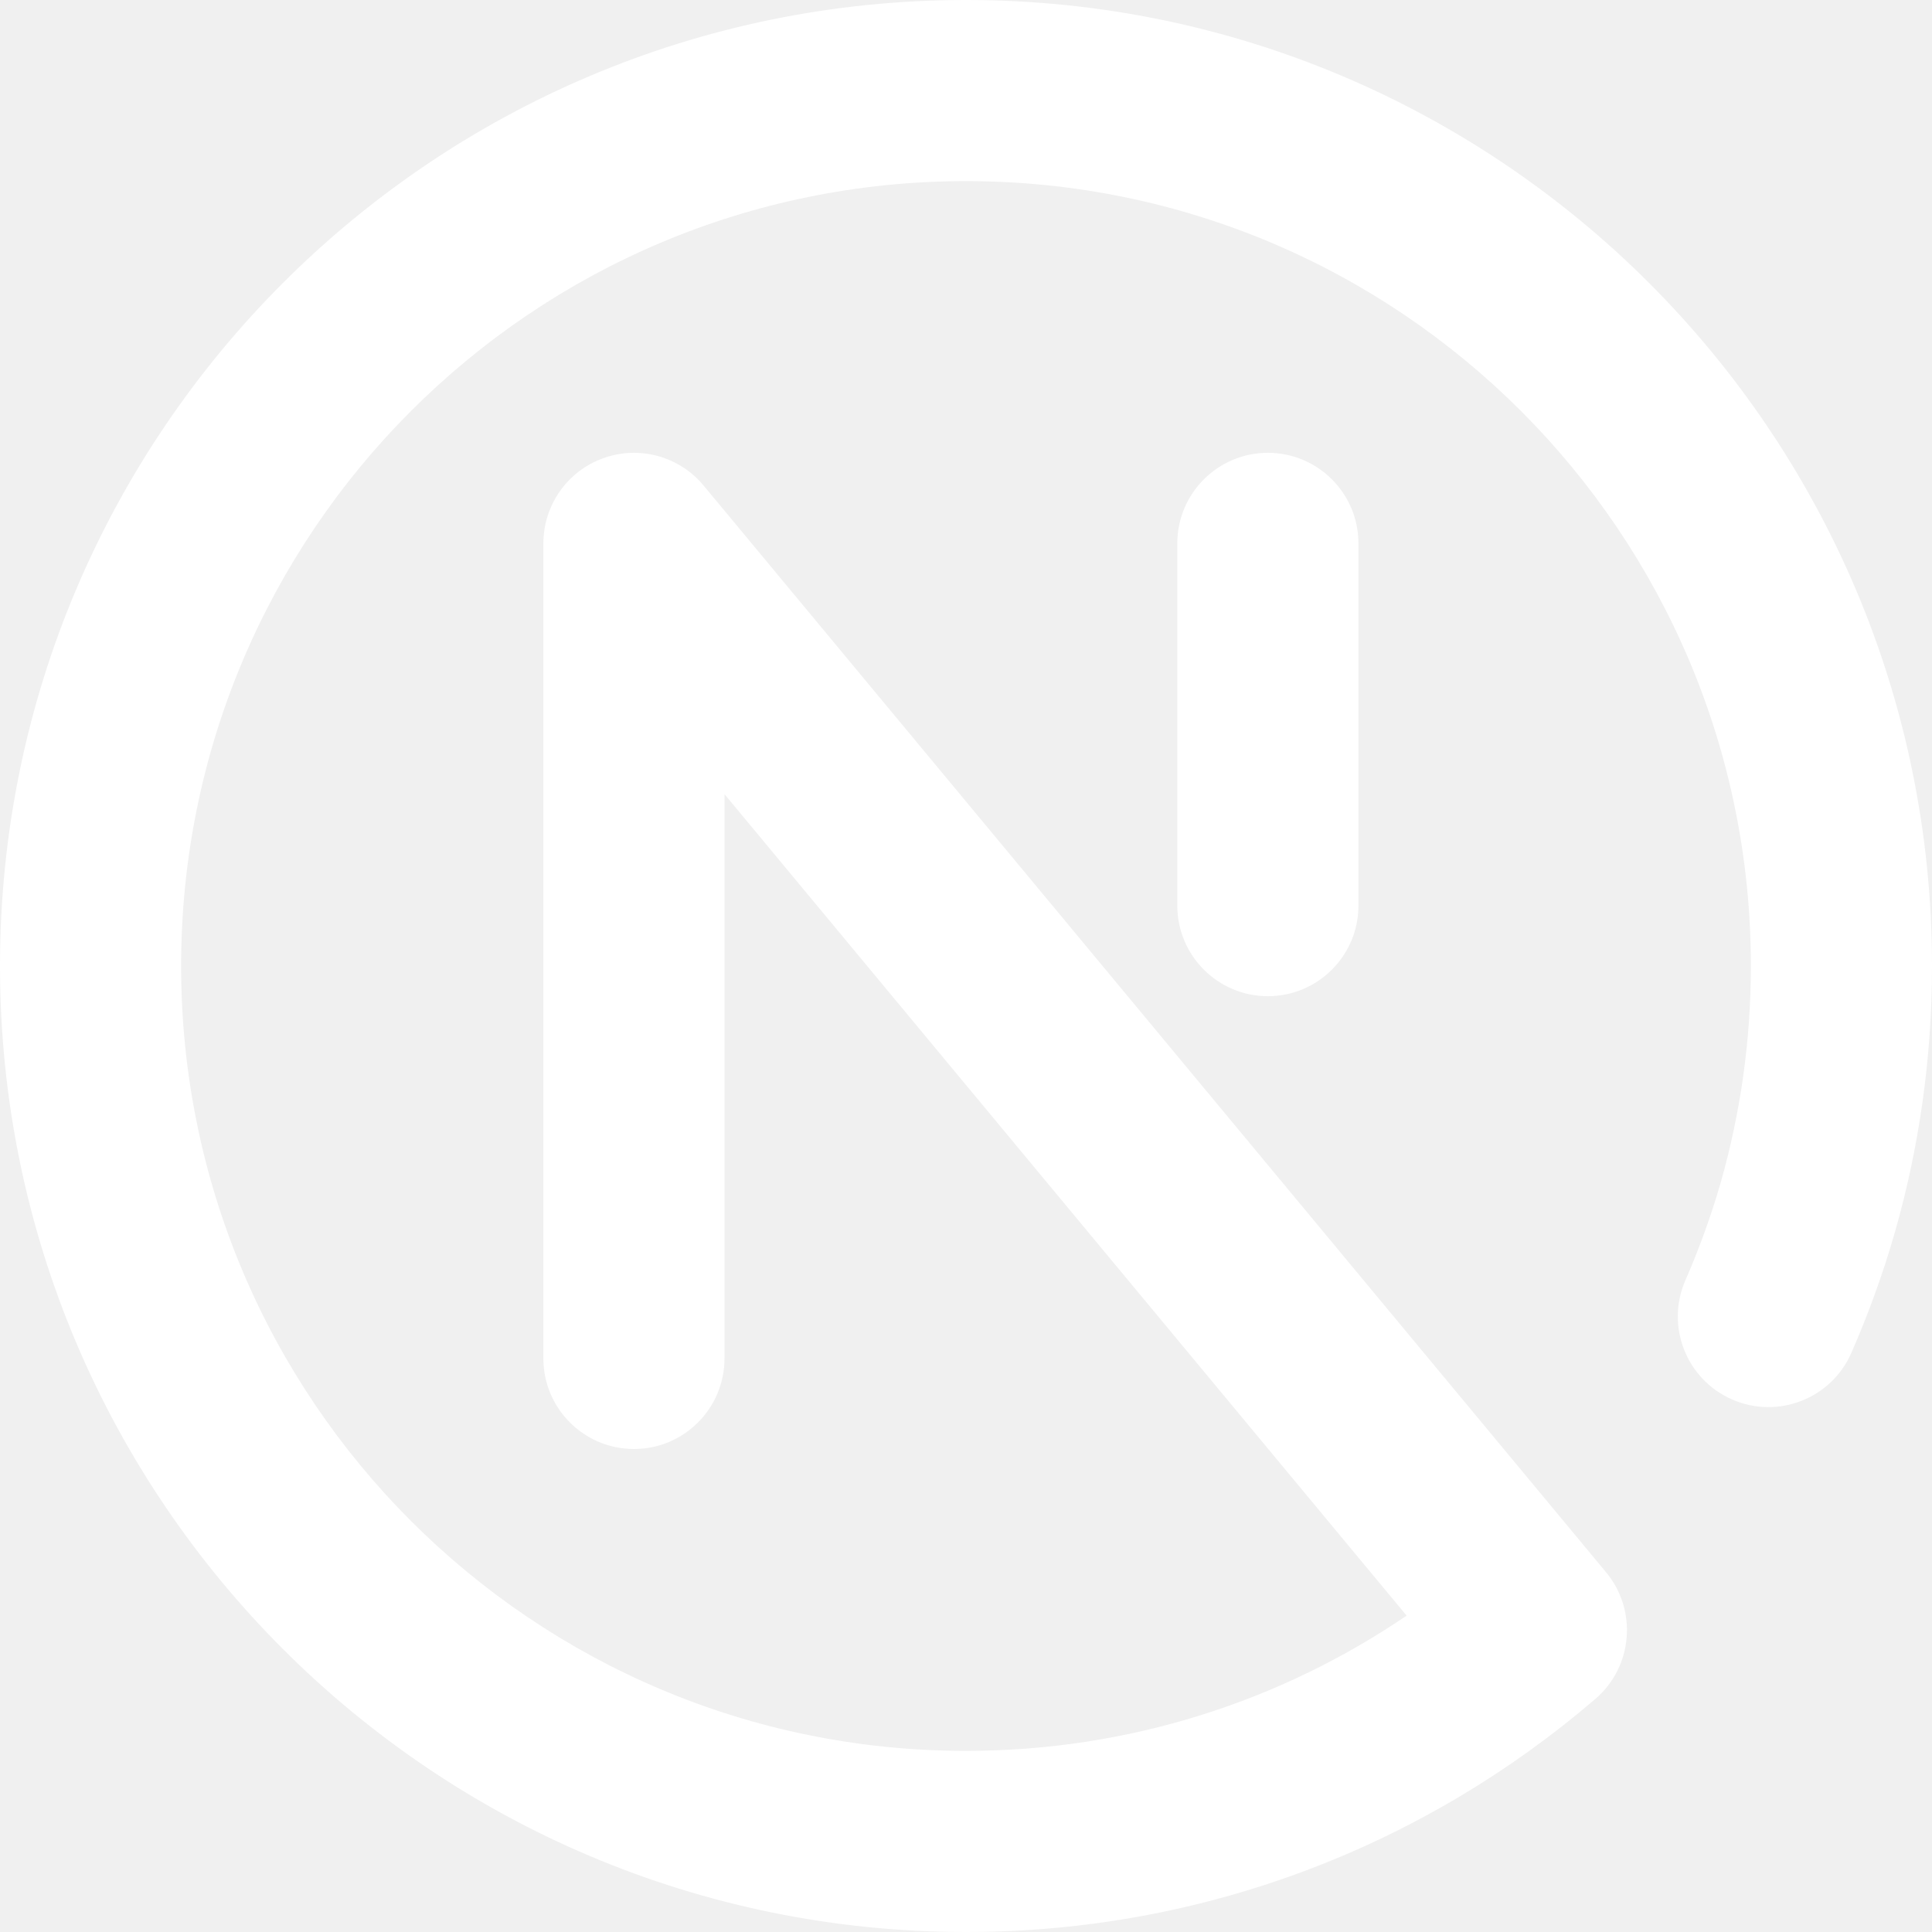
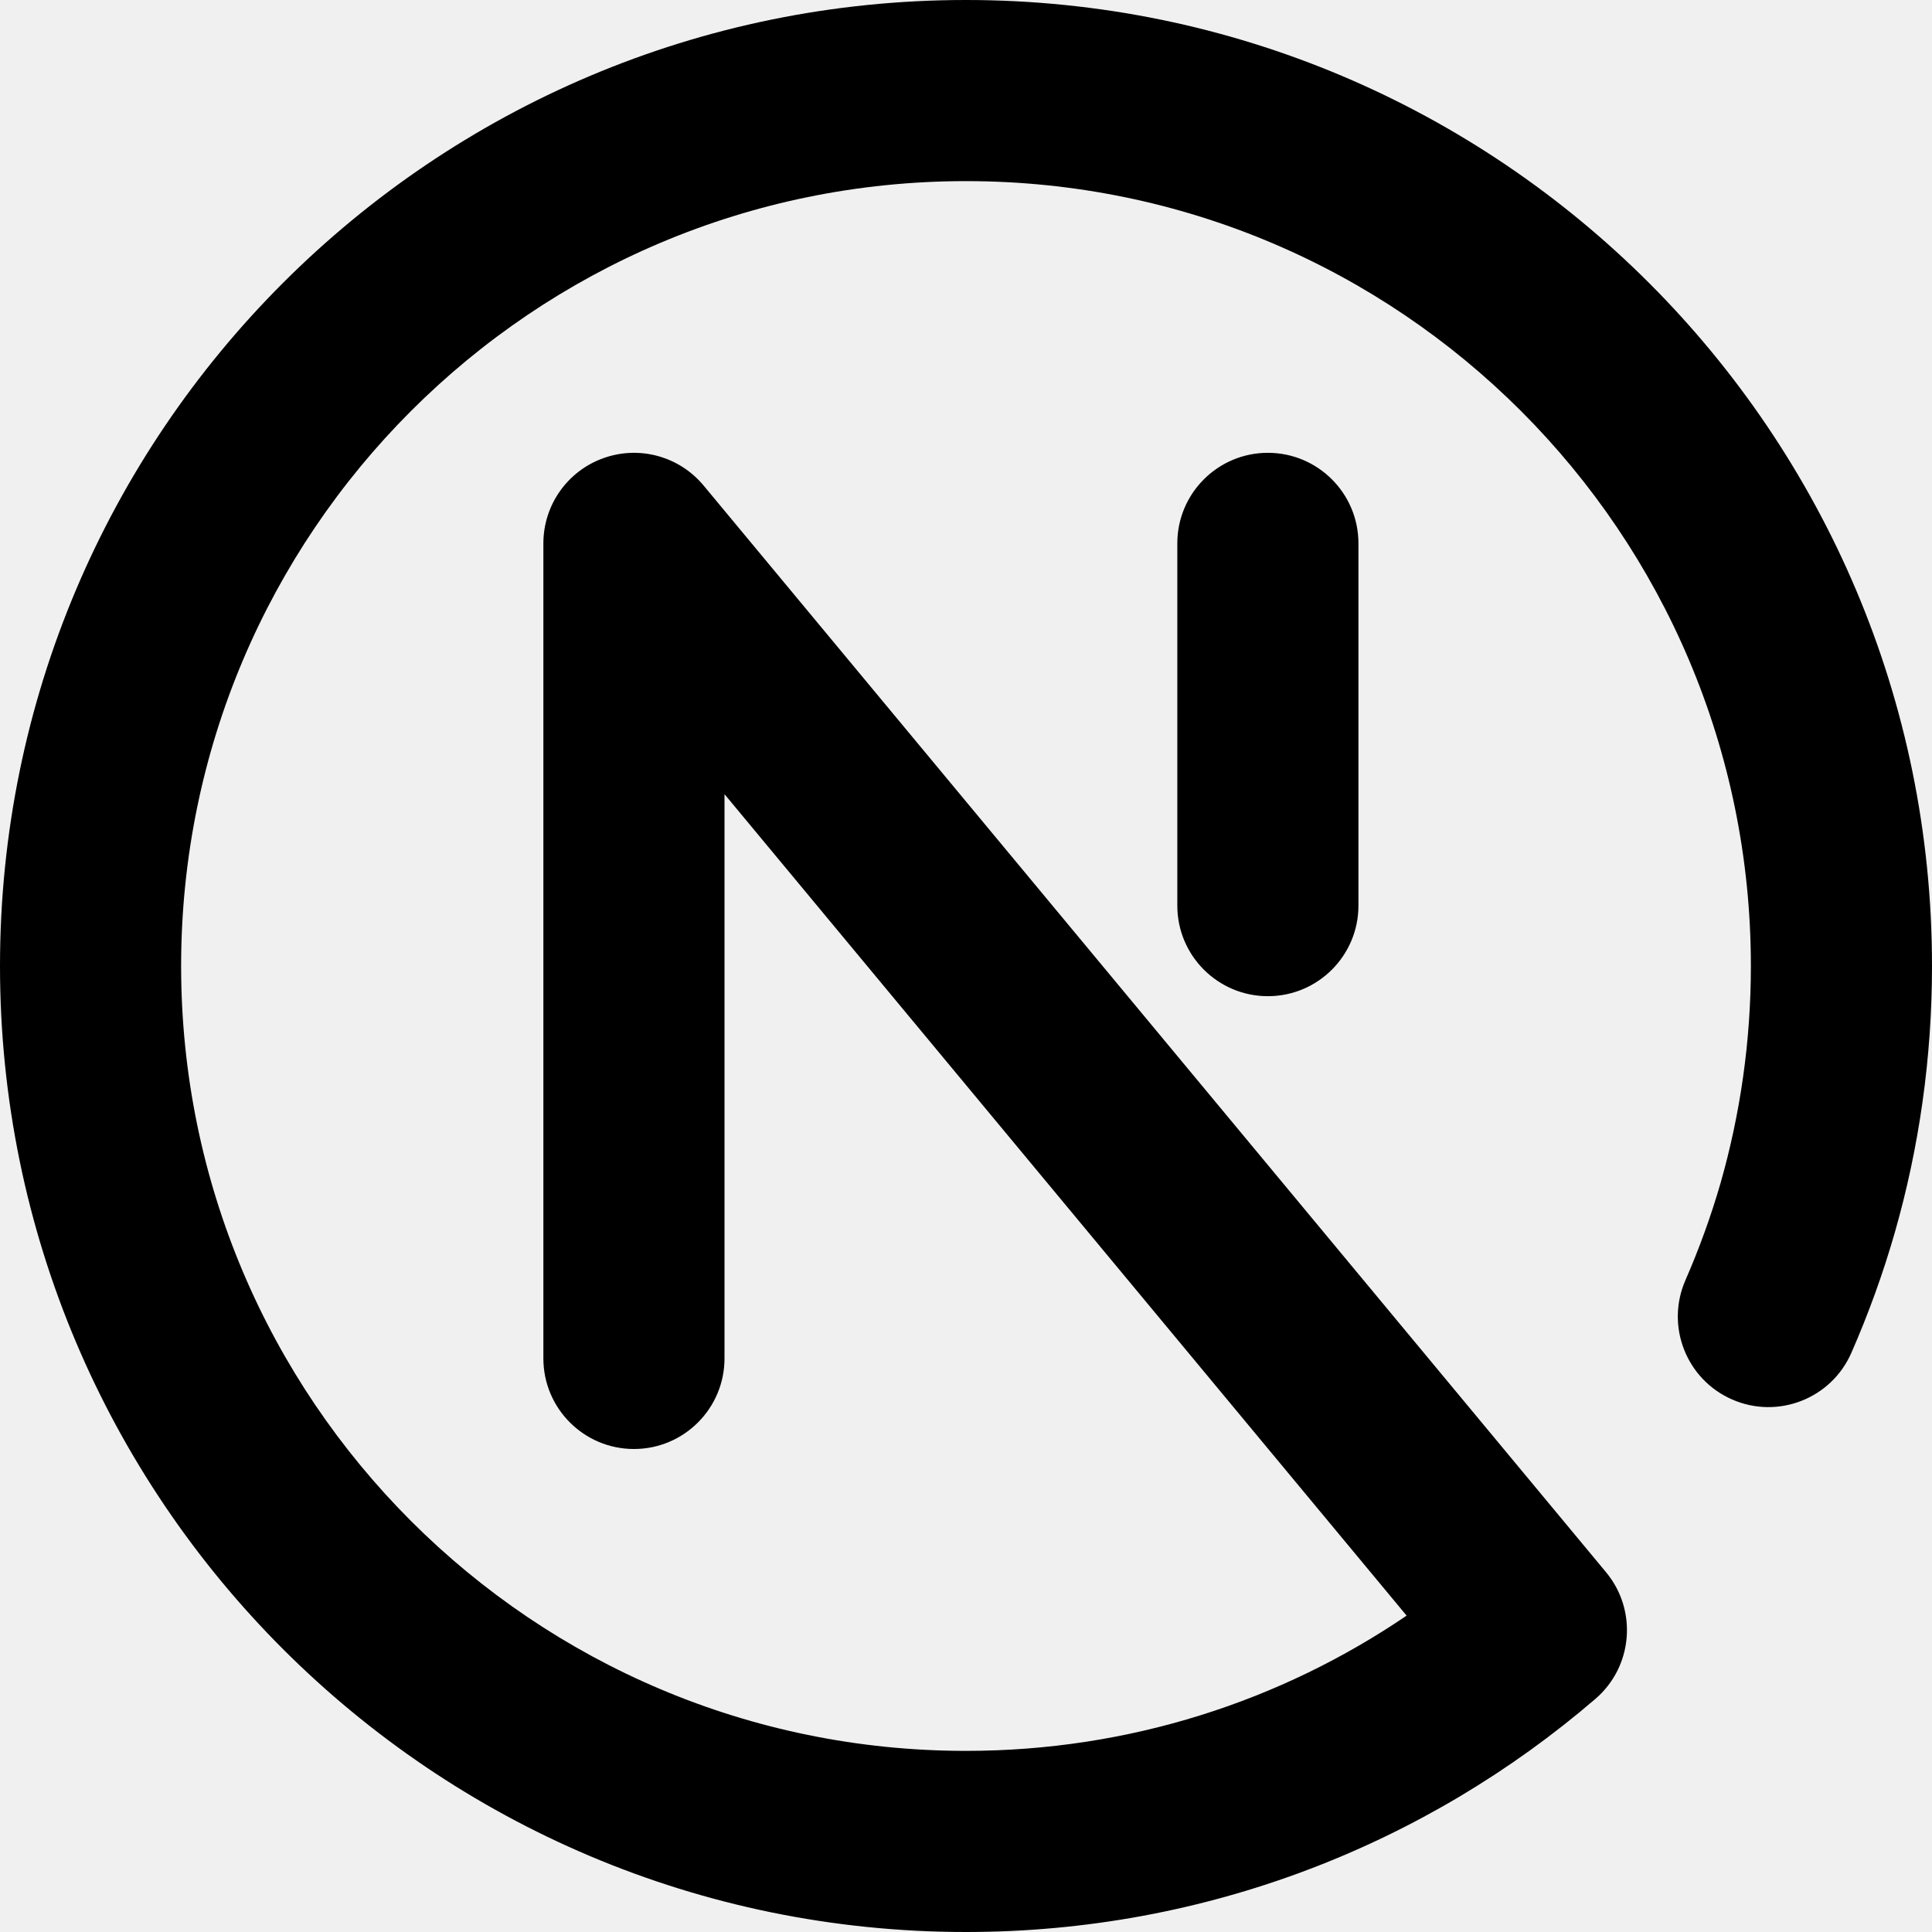
<svg xmlns="http://www.w3.org/2000/svg" width="800px" height="800px" viewBox="0 0 16 16" fill="none">
-   <path fill-rule="evenodd" clip-rule="evenodd" d="M8 1.5C4.41 1.5 1.5 4.41 1.5 8C1.5 11.59 4.41 14.5 8 14.5C9.353 14.5 10.609 14.087 11.649 13.38L6 6.577V11.25C6 11.664 5.664 12 5.25 12C4.836 12 4.5 11.664 4.5 11.25V4.5C4.5 4.184 4.698 3.902 4.995 3.795C5.293 3.687 5.625 3.778 5.827 4.021L13.301 13.021C13.562 13.336 13.523 13.802 13.213 14.069C11.813 15.272 9.991 16 8 16C3.582 16 0 12.418 0 8C0 3.582 3.582 0 8 0C12.418 0 16 3.582 16 8C16 8.764 15.893 9.505 15.692 10.207C15.594 10.549 15.473 10.882 15.332 11.204C15.166 11.583 14.724 11.756 14.345 11.59C13.965 11.424 13.792 10.982 13.958 10.602C14.072 10.341 14.17 10.071 14.25 9.794C14.412 9.225 14.5 8.623 14.5 8C14.5 4.41 11.59 1.5 8 1.5ZM10.5 3.75C10.914 3.75 11.25 4.086 11.25 4.5V7.5C11.25 7.914 10.914 8.25 10.5 8.25C10.086 8.25 9.75 7.914 9.75 7.5V4.5C9.75 4.086 10.086 3.75 10.5 3.75Z" fill="#FFFFFF" />
+   <path fill-rule="evenodd" clip-rule="evenodd" d="M8 1.5C4.41 1.5 1.5 4.41 1.5 8C1.5 11.59 4.41 14.5 8 14.5C9.353 14.5 10.609 14.087 11.649 13.38L6 6.577V11.25C6 11.664 5.664 12 5.25 12C4.836 12 4.5 11.664 4.5 11.25V4.5C4.5 4.184 4.698 3.902 4.995 3.795C5.293 3.687 5.625 3.778 5.827 4.021L13.301 13.021C13.562 13.336 13.523 13.802 13.213 14.069C11.813 15.272 9.991 16 8 16C3.582 16 0 12.418 0 8C0 3.582 3.582 0 8 0C12.418 0 16 3.582 16 8C16 8.764 15.893 9.505 15.692 10.207C15.594 10.549 15.473 10.882 15.332 11.204C15.166 11.583 14.724 11.756 14.345 11.59C13.965 11.424 13.792 10.982 13.958 10.602C14.072 10.341 14.17 10.071 14.25 9.794C14.412 9.225 14.5 8.623 14.5 8C14.5 4.41 11.59 1.5 8 1.5ZM10.5 3.75C10.914 3.75 11.25 4.086 11.25 4.5V7.5C11.25 7.914 10.914 8.25 10.5 8.25C10.086 8.25 9.75 7.914 9.75 7.5V4.5C9.75 4.086 10.086 3.75 10.5 3.75Z" fill="#000000" />
</svg>
